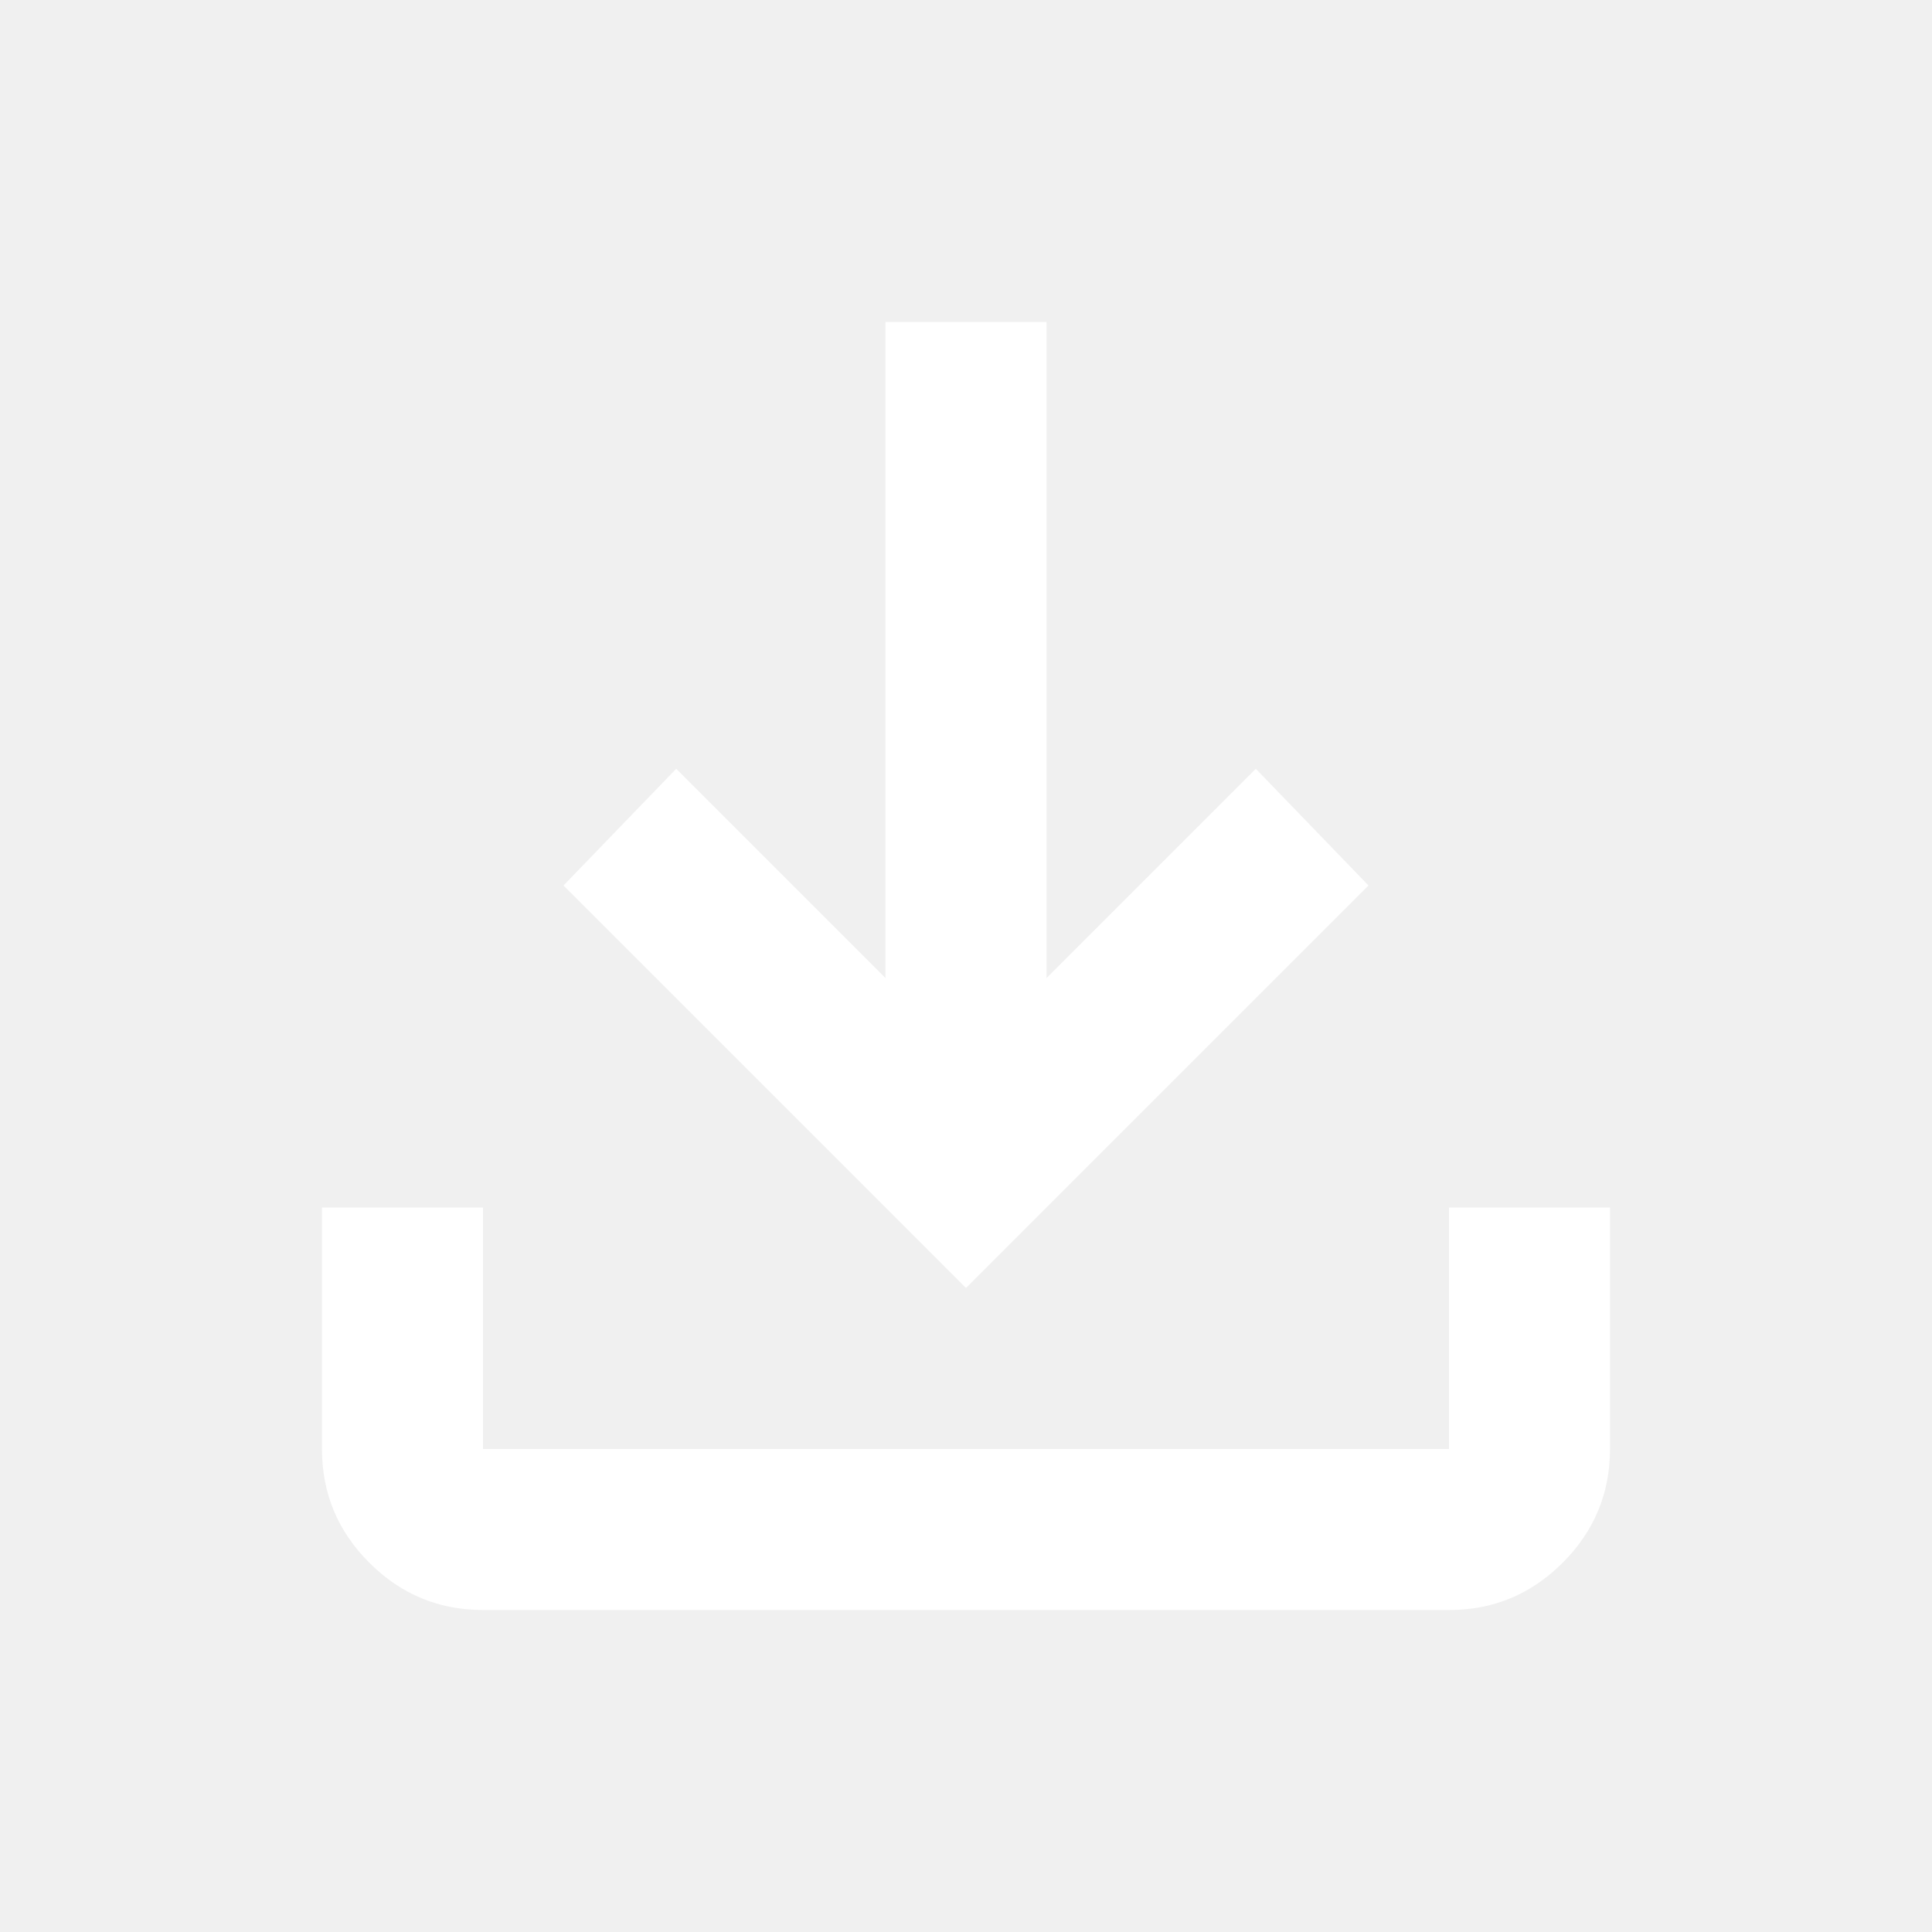
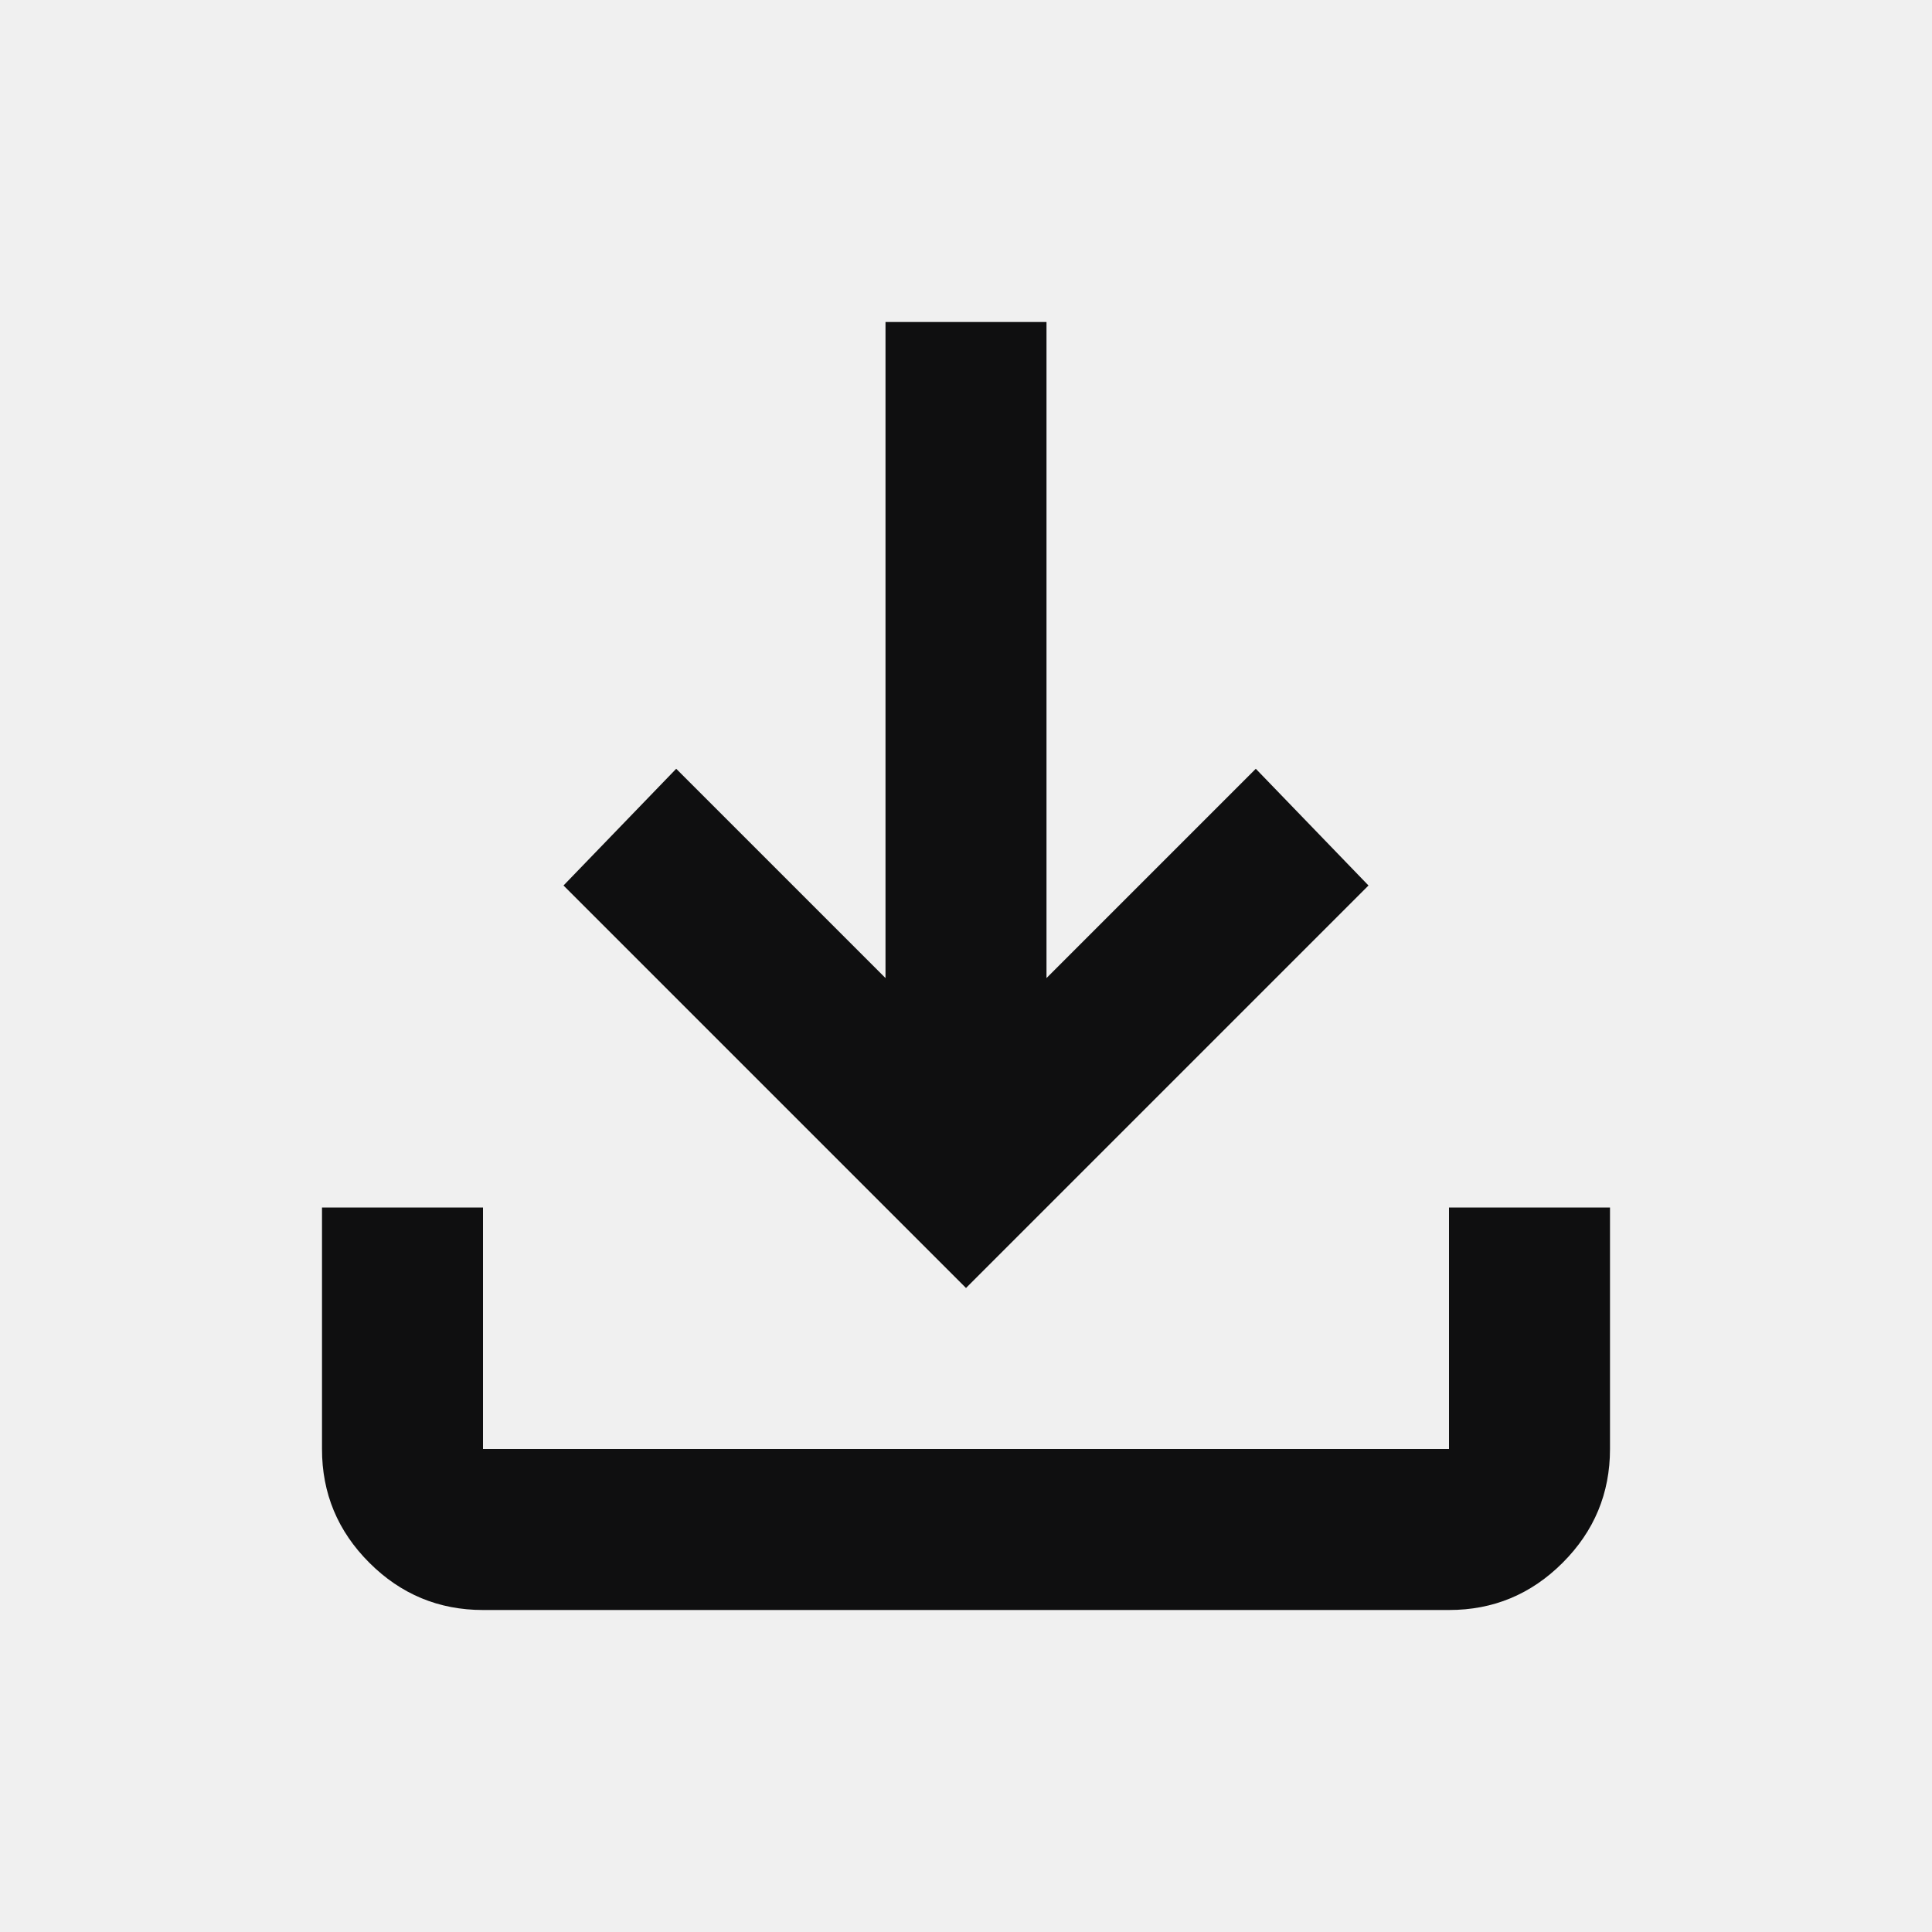
<svg xmlns="http://www.w3.org/2000/svg" width="512" height="512" viewBox="0 0 24 24">
-   <path fill="#ffffff" d="m12 16l-5-5l1.4-1.45l2.6 2.6V4h2v8.15l2.6-2.6L17 11l-5 5Zm-6 4q-.825 0-1.413-.588T4 18v-3h2v3h12v-3h2v3q0 .825-.588 1.413T18 20H6Z" />
+   <path fill="#0f0f10" d="m12 16l-5-5l1.4-1.45l2.6 2.6V4h2v8.15l2.6-2.6L17 11l-5 5Zm-6 4q-.825 0-1.413-.588T4 18v-3h2v3h12v-3h2v3q0 .825-.588 1.413T18 20H6Z" />
</svg>
